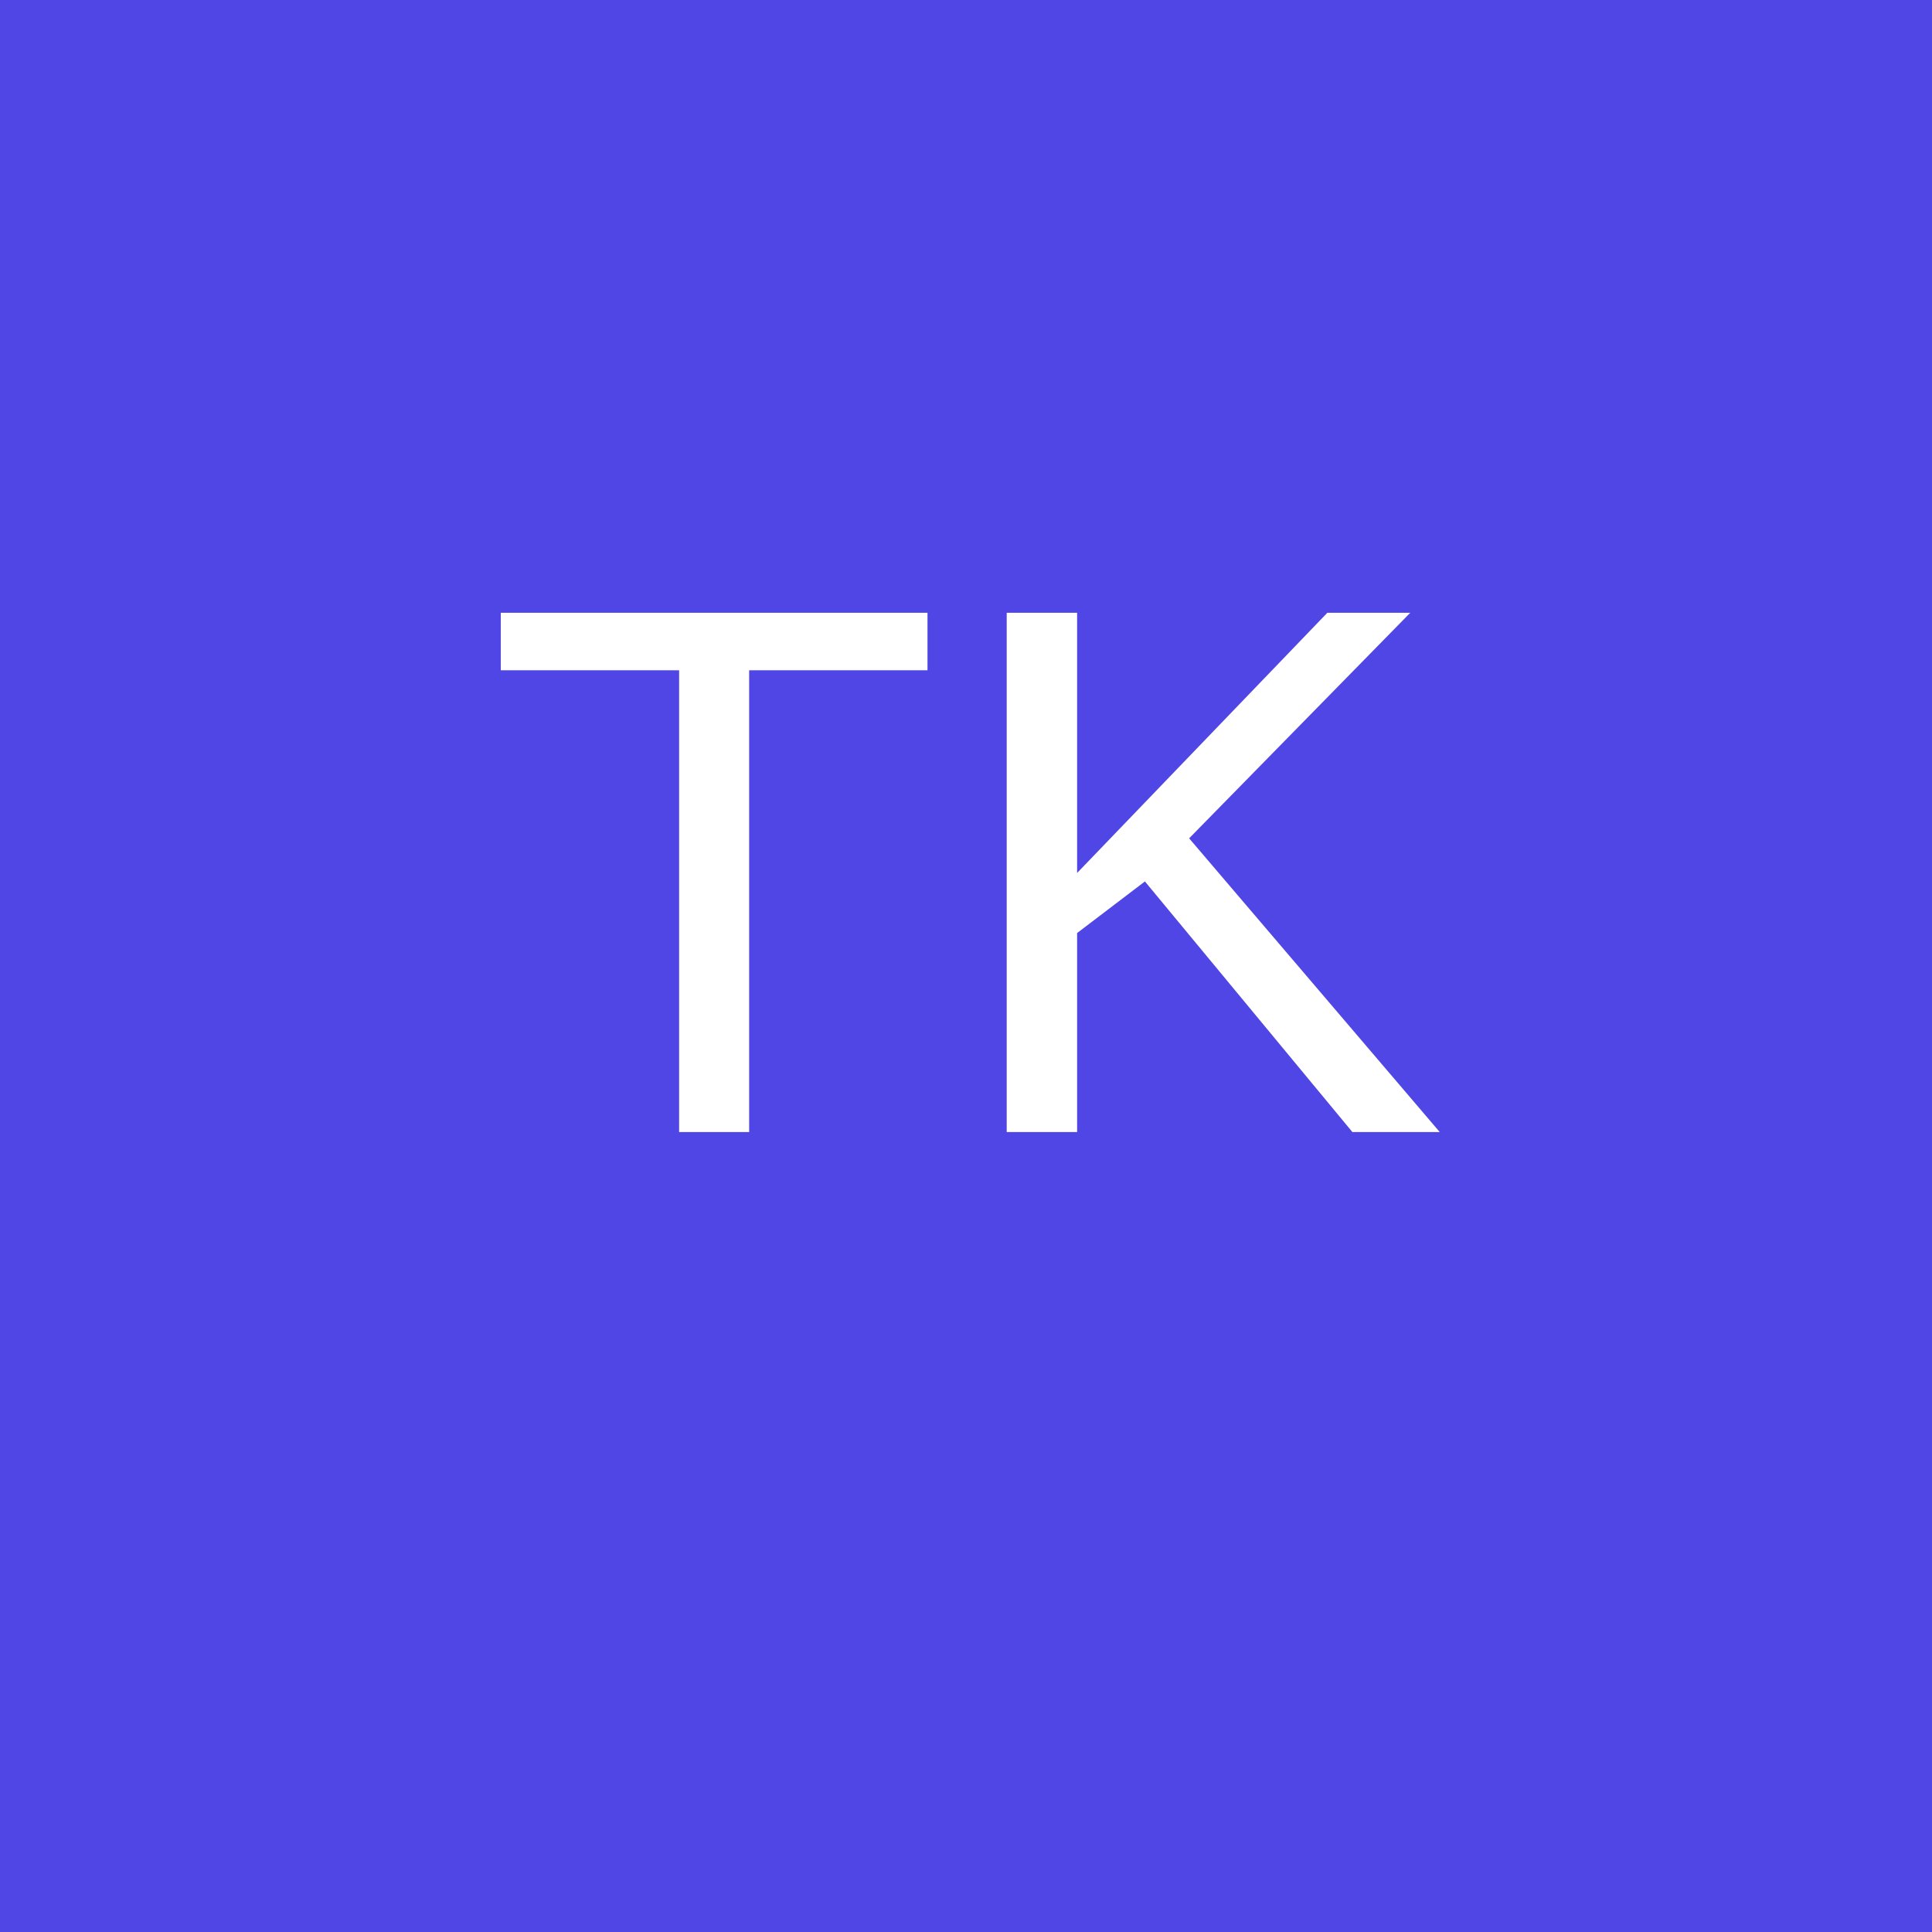
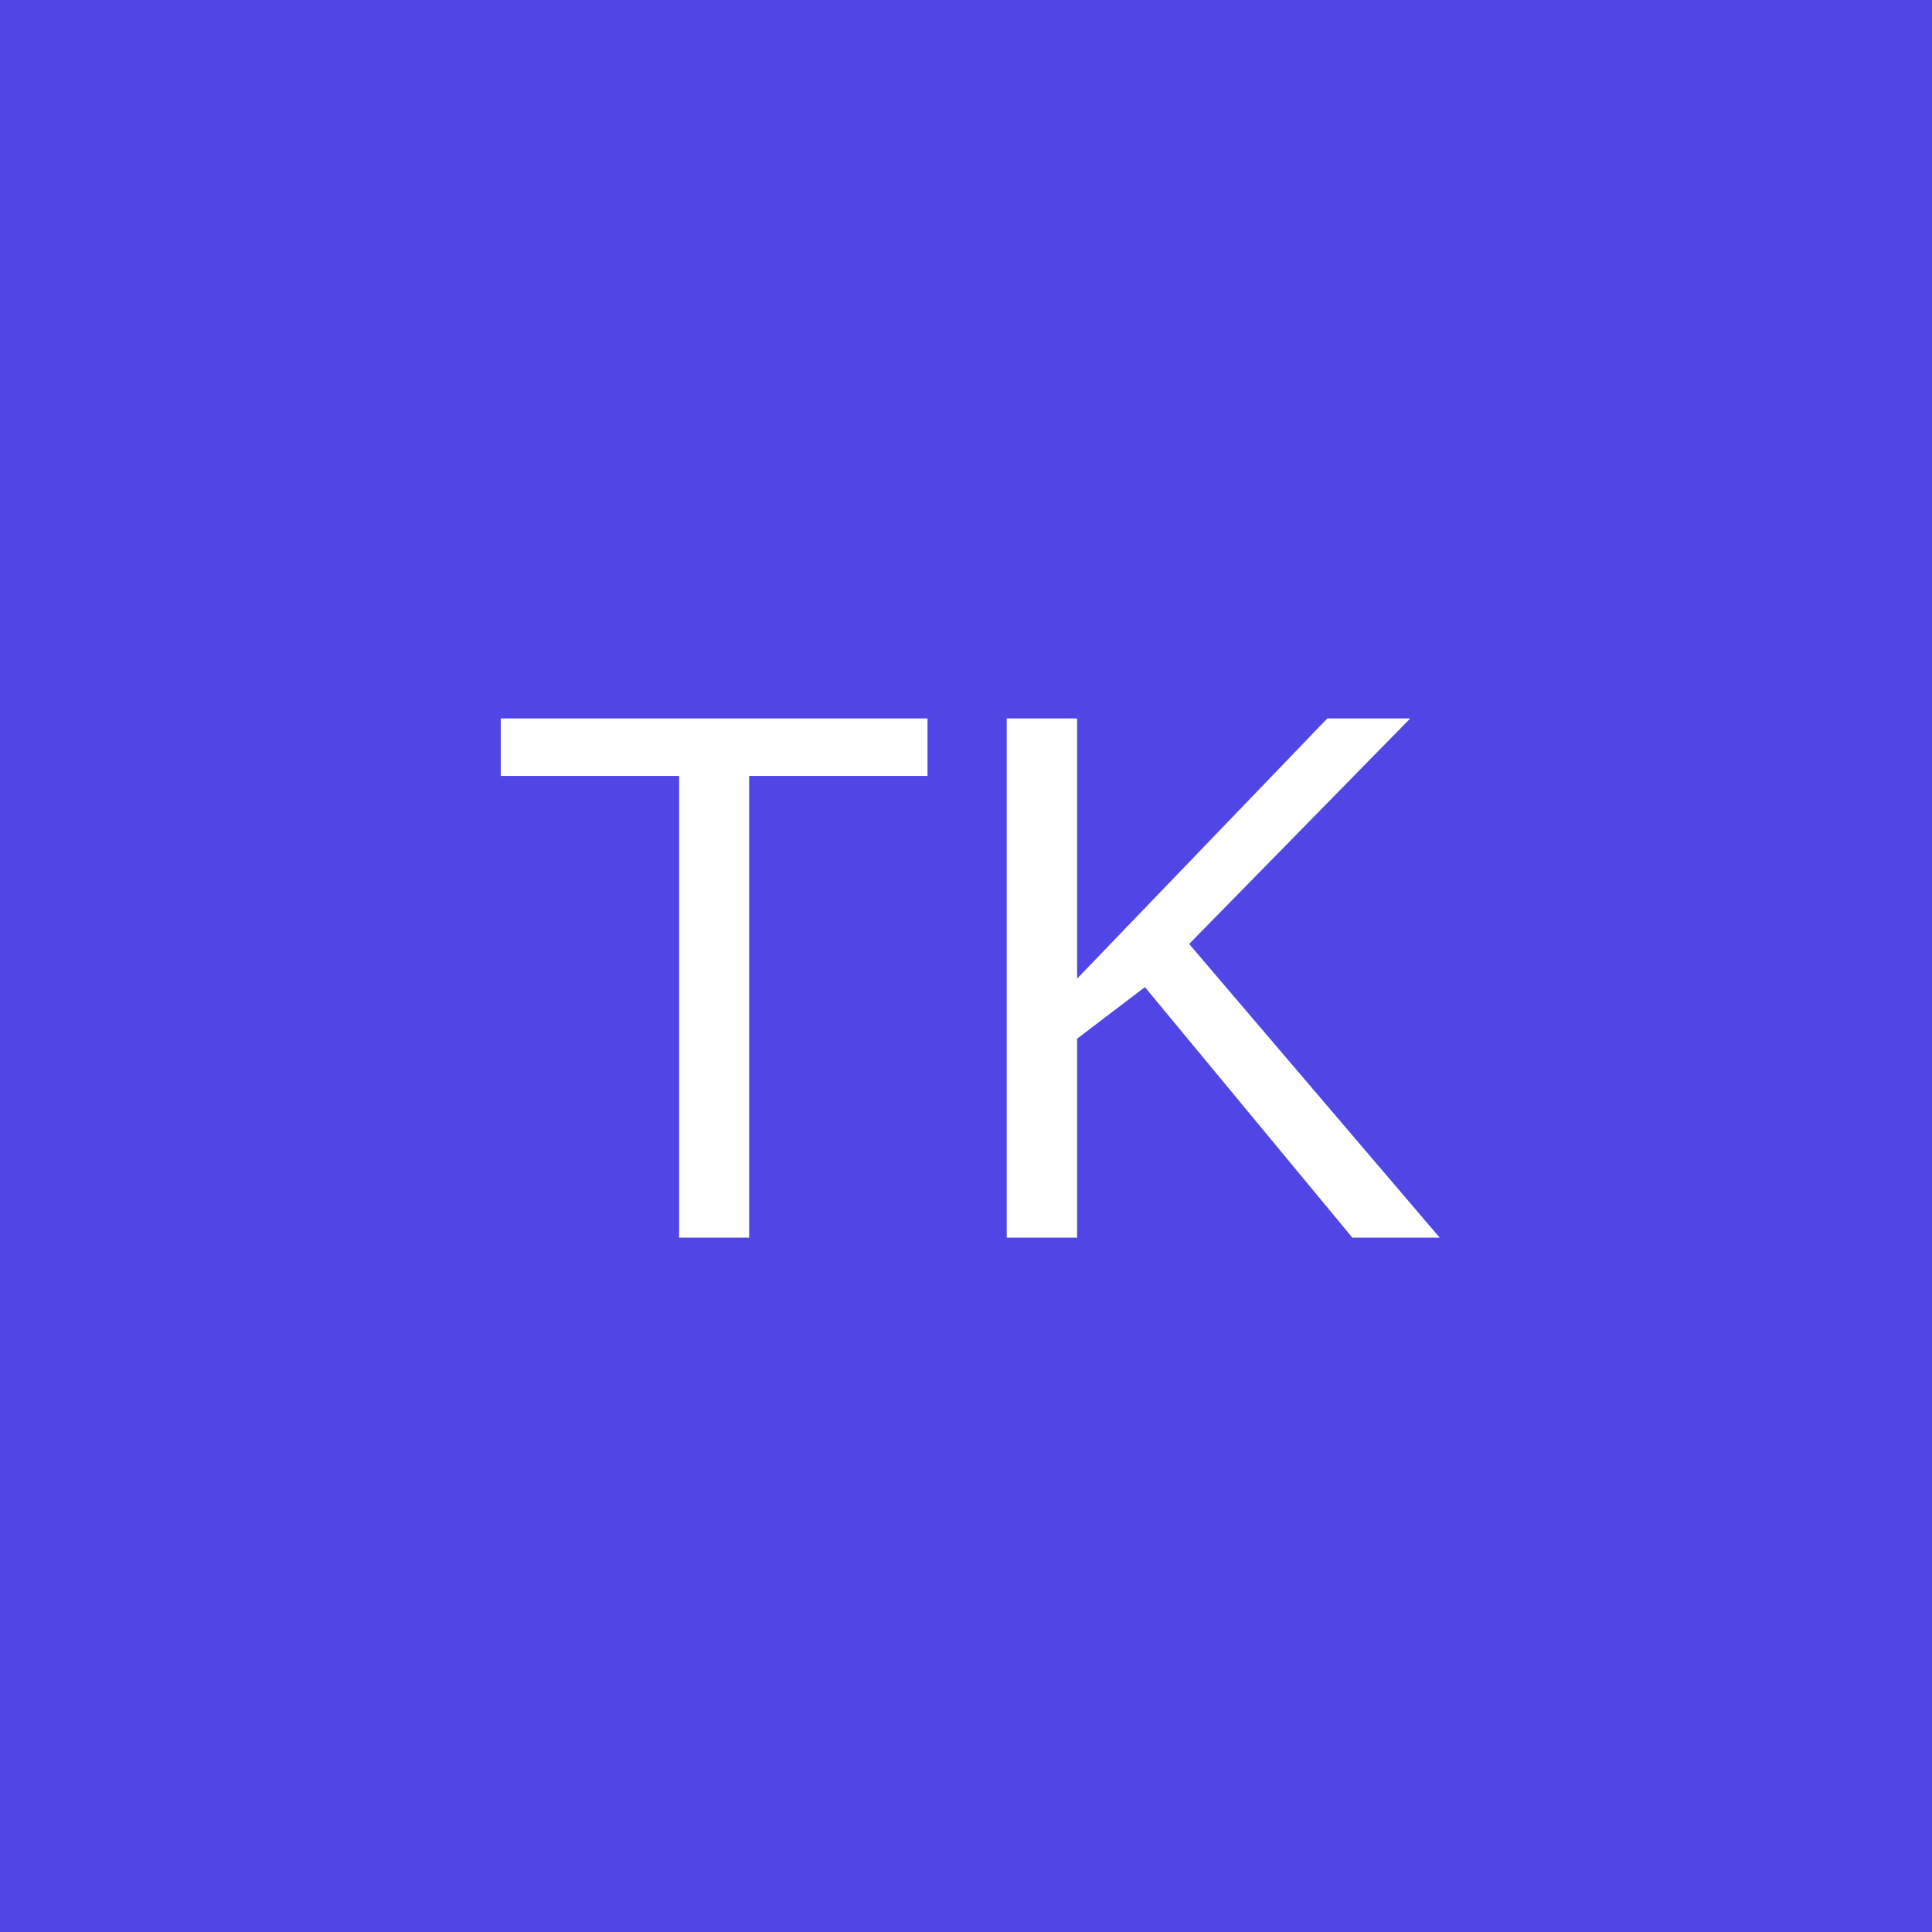
<svg xmlns="http://www.w3.org/2000/svg" width="1024" height="1024" viewBox="0 0 1024 1024">
  <rect width="1024" height="1024" fill="#4F46E5" />
-   <text x="512" y="600" font-family="Arial" font-size="400" fill="white" text-anchor="middle">TK</text>
+   <text x="512" y="656" font-family="Arial" font-size="400" fill="white" text-anchor="middle">TK</text>
</svg>
